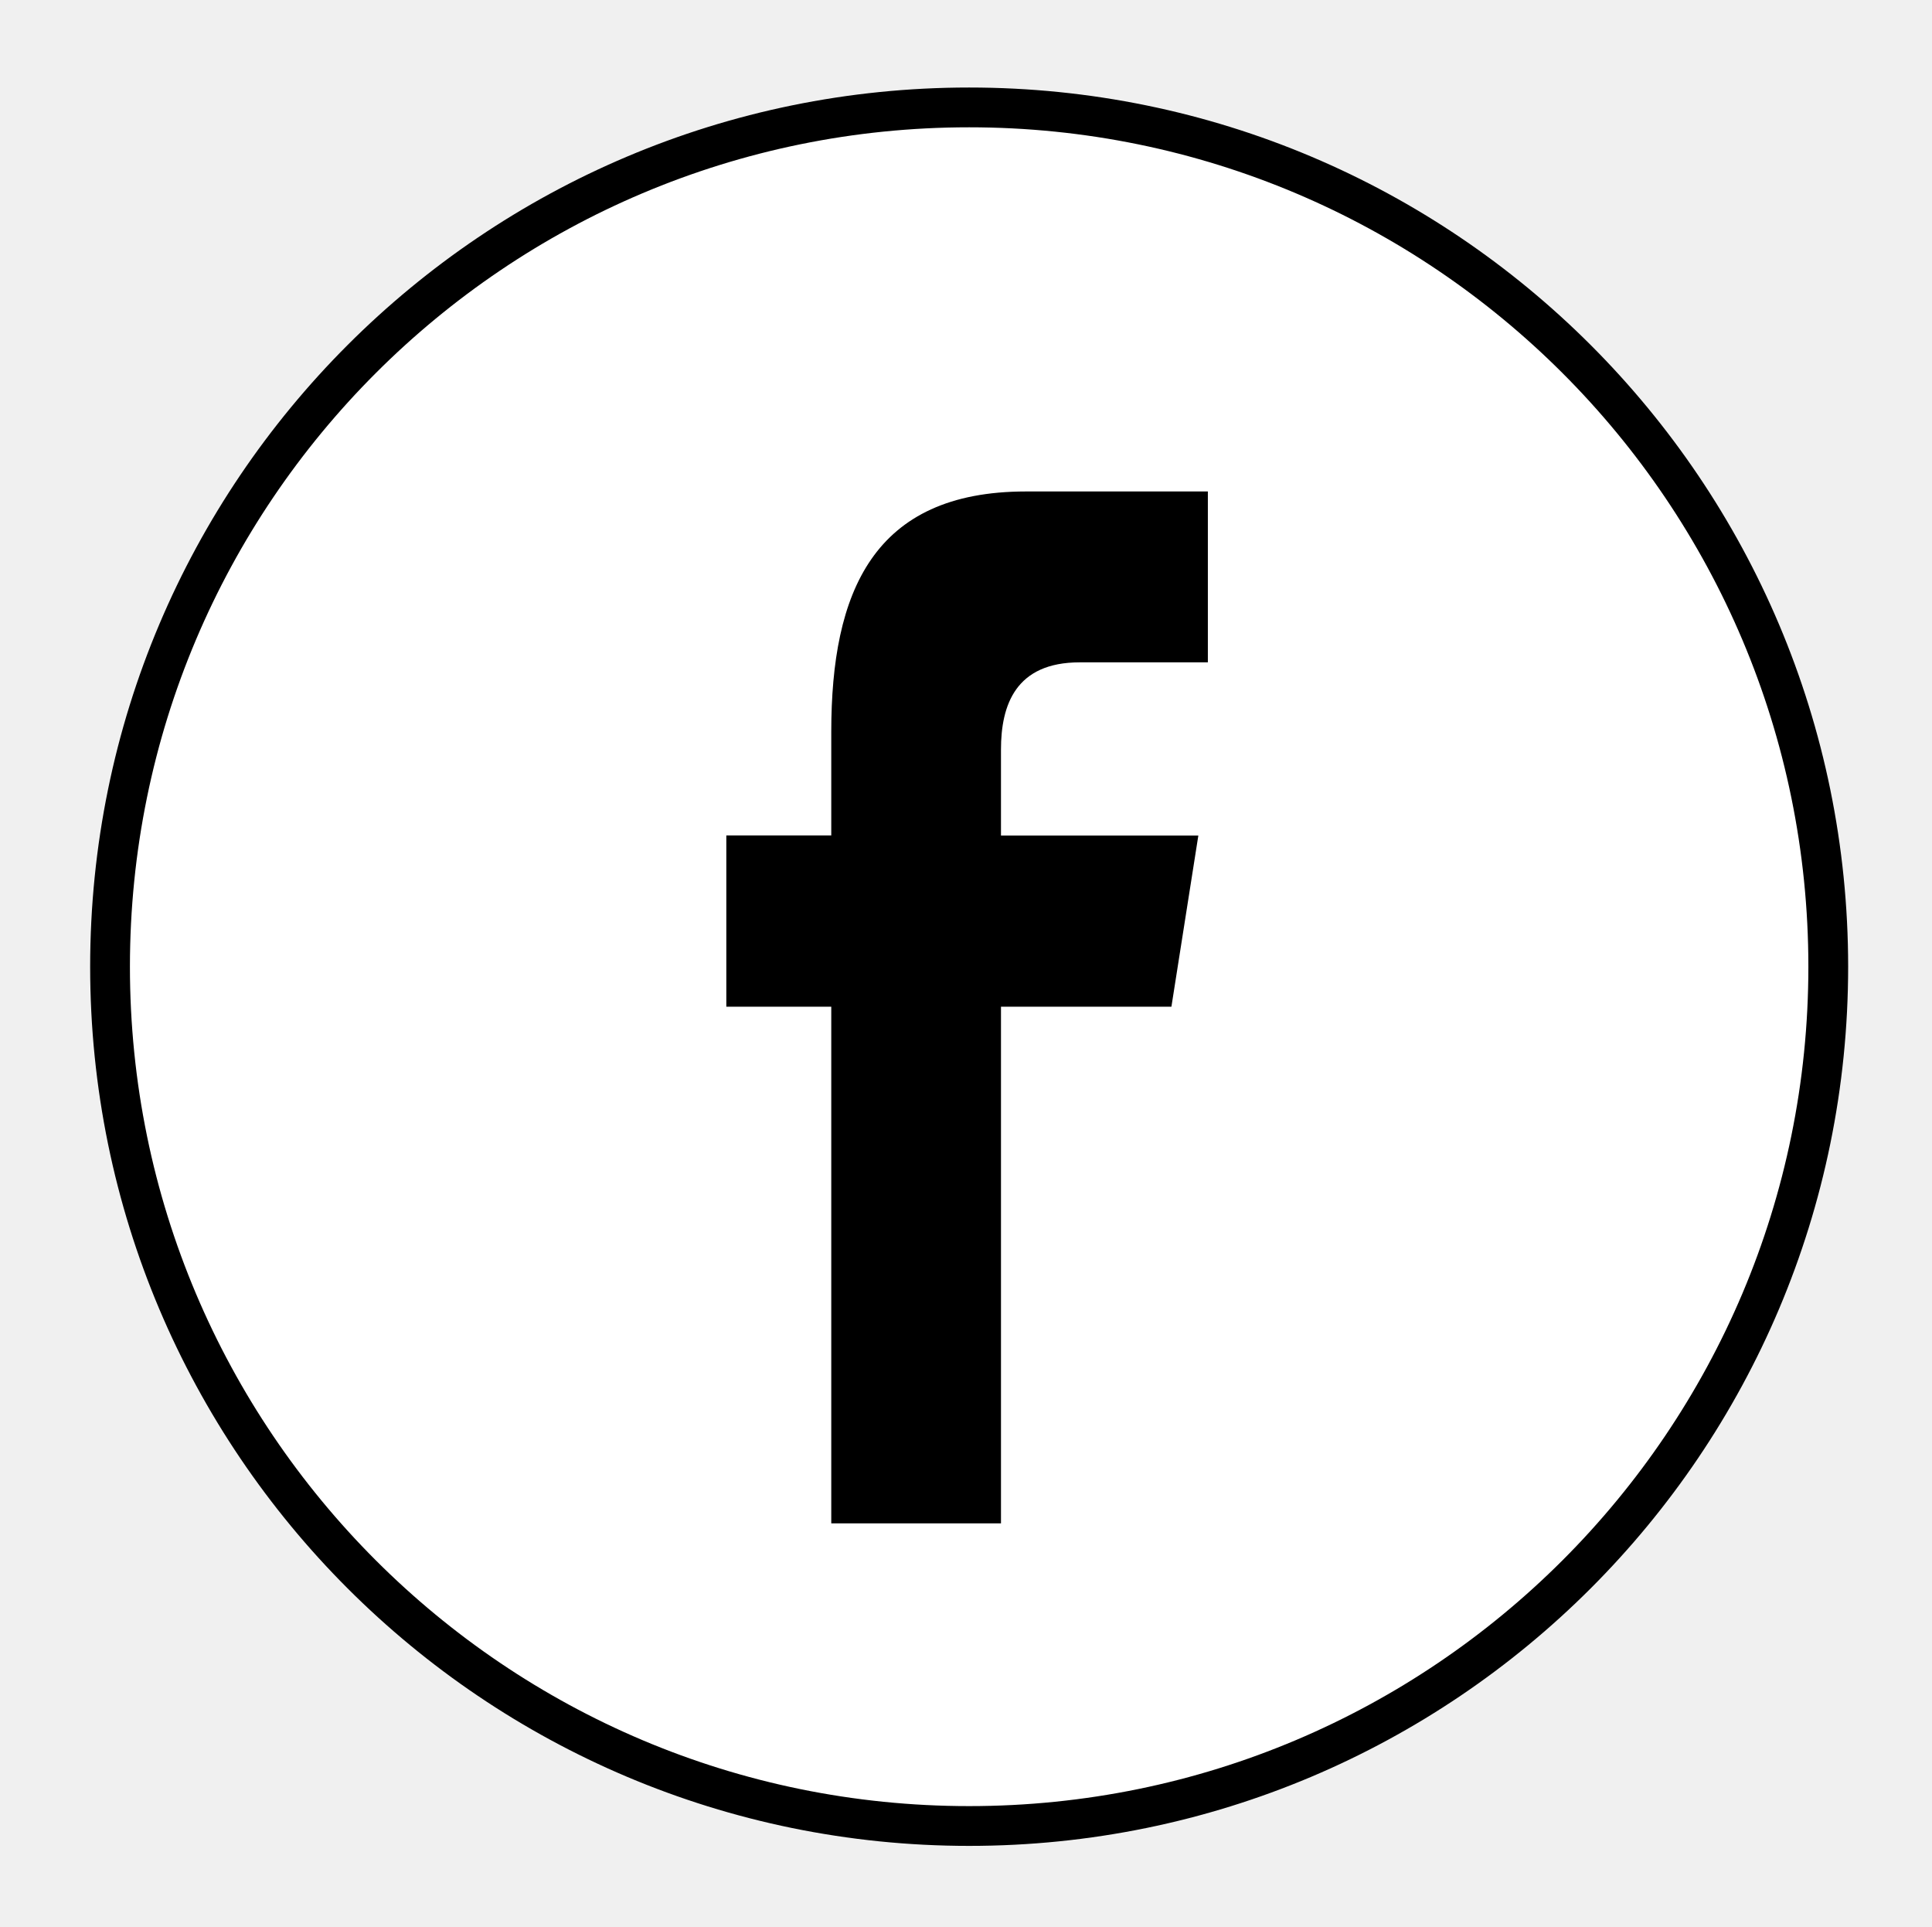
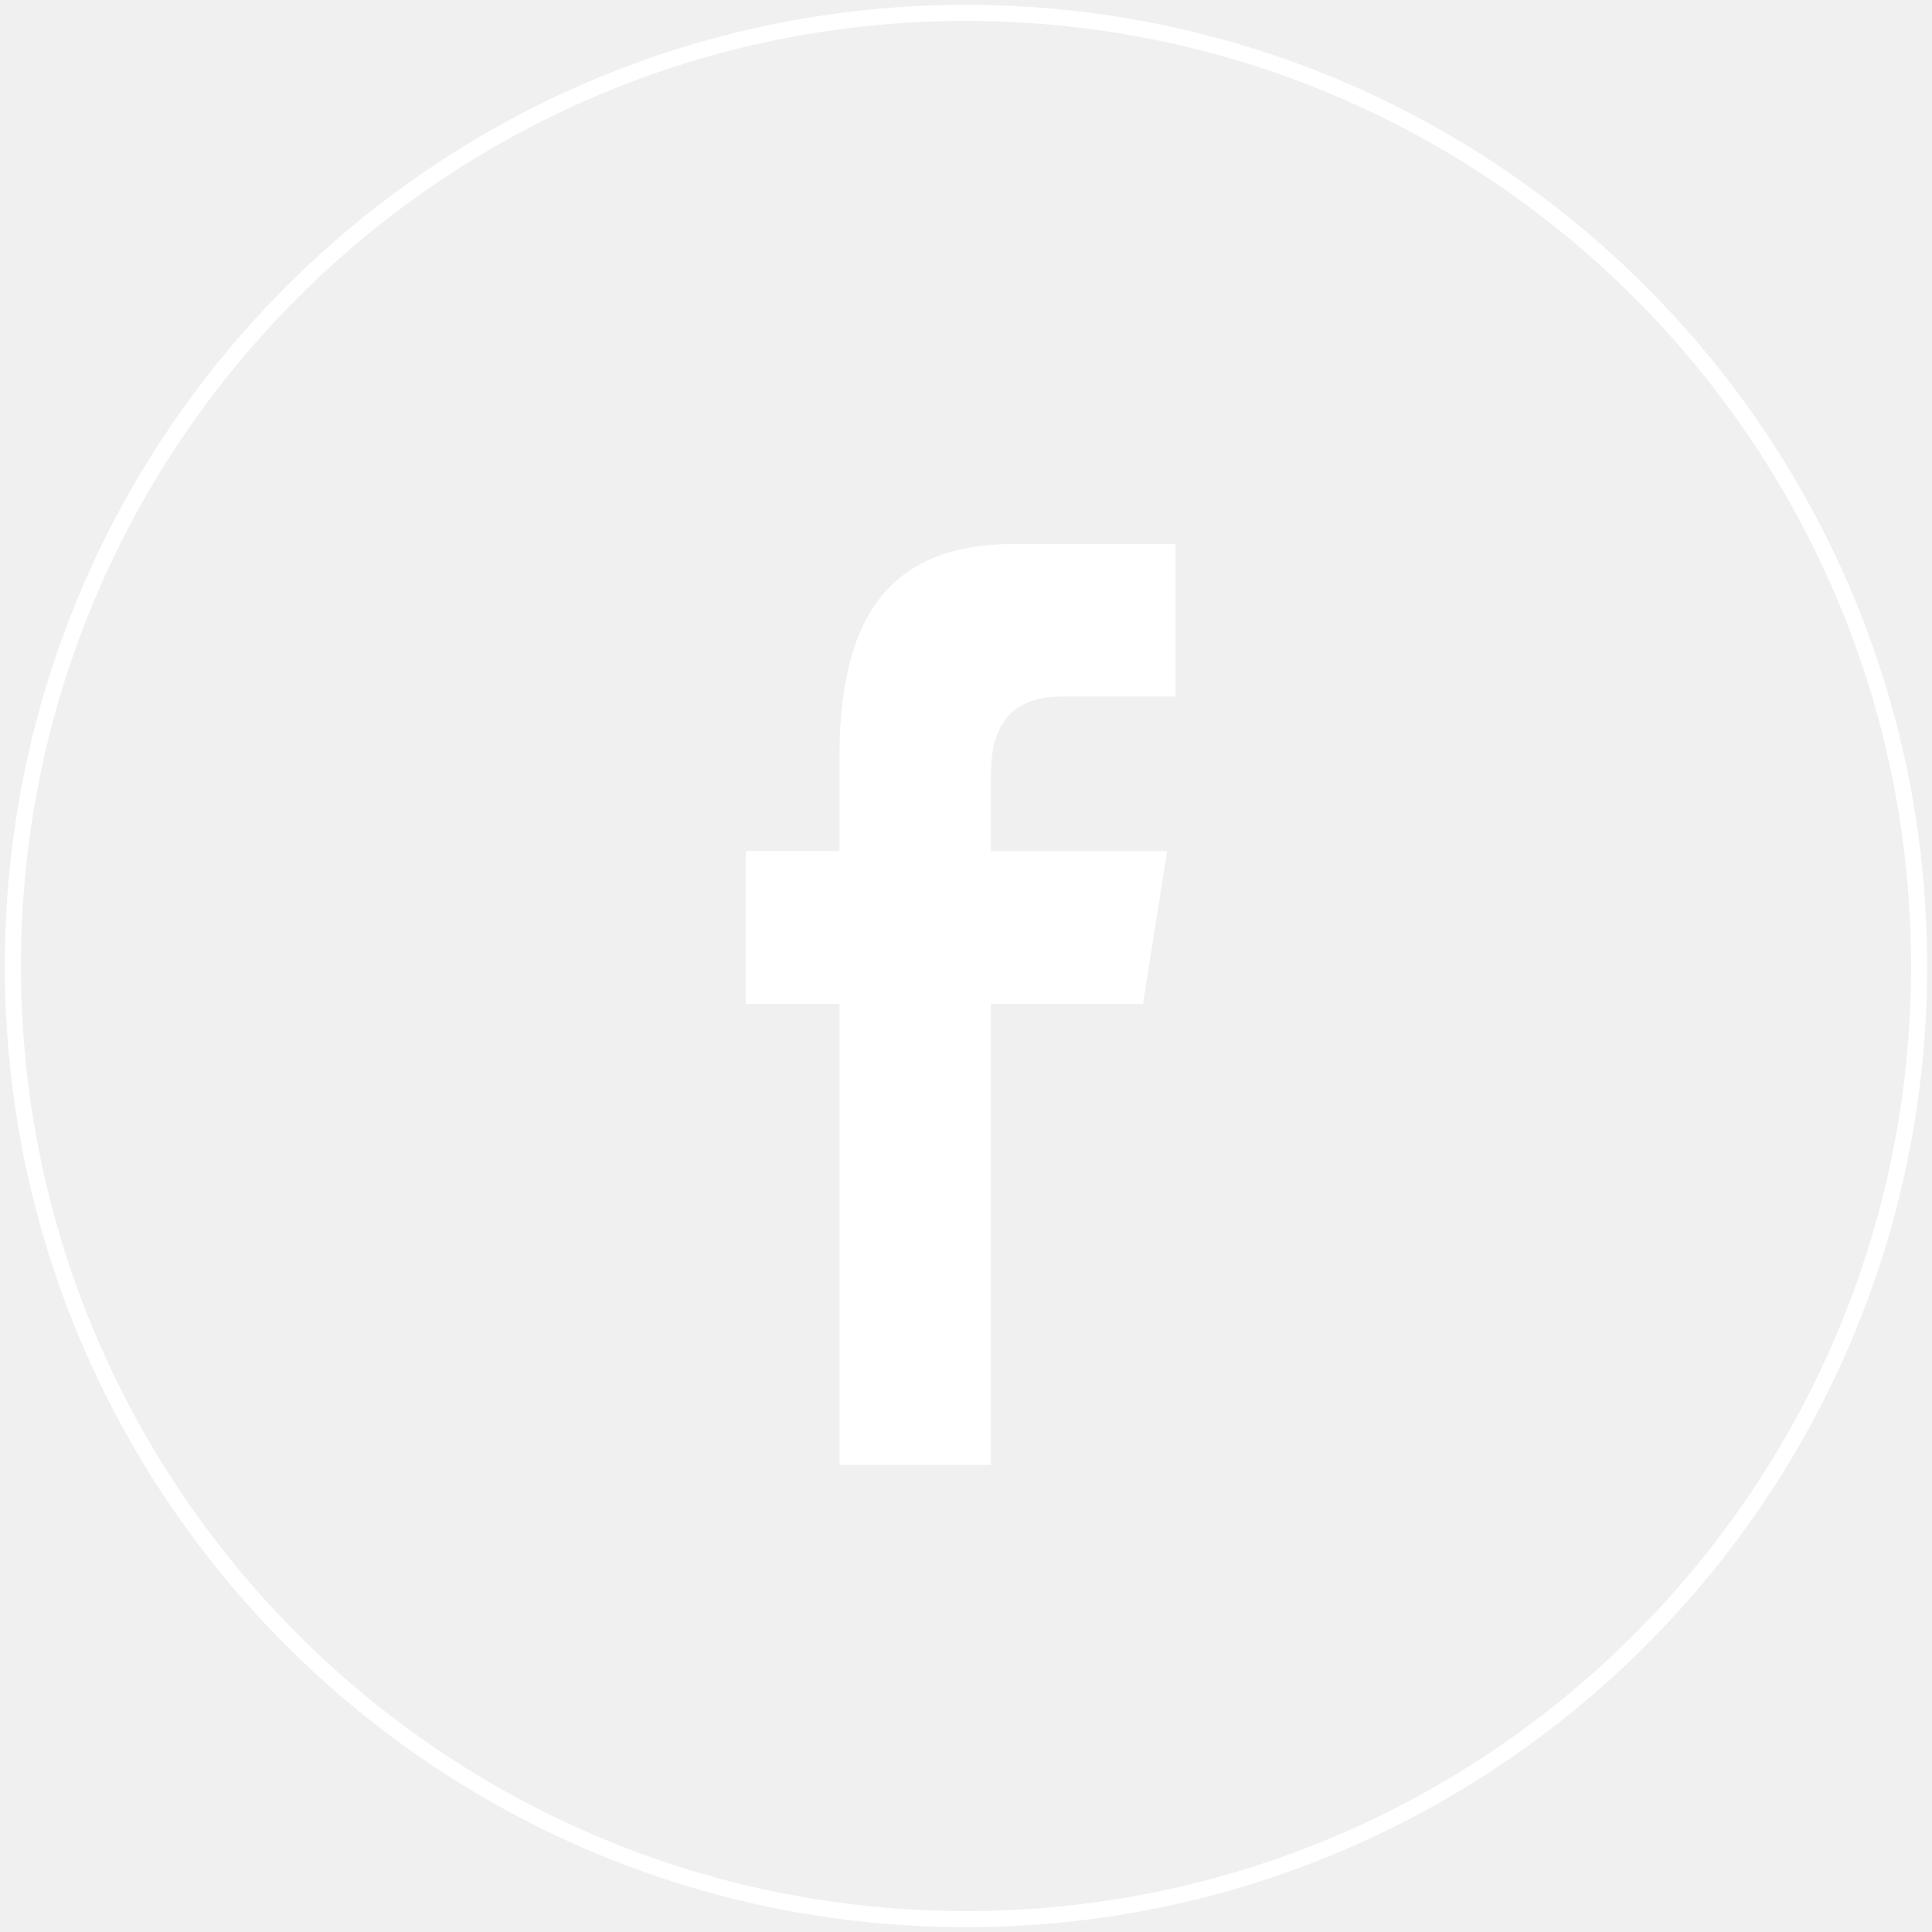
- <svg xmlns="http://www.w3.org/2000/svg" version="1.1" id="Layer_1" x="0px" y="0px" width="485.75px" height="484.25px" viewBox="2 -6 485.75 484.25" enable-background="new 2 -6 485.75 484.25" xml:space="preserve">
-   <path fill="#FFFFFF" stroke="#000000" stroke-width="10" stroke-miterlimit="10" d="M245.667,453c-119.297,0-216-96.703-216-216  s96.703-216,216-216s216,96.703,216,216S364.964,453,245.667,453z" />
-   <path fill="none" stroke="#000000" stroke-width="10" stroke-miterlimit="10" d="M256.167,398.5" />
-   <path fill="none" stroke="#000000" stroke-width="10" stroke-miterlimit="10" d="M256.167,83.5" />
-   <path fill="none" stroke="#000000" stroke-width="10" stroke-miterlimit="10" d="M256.167,398.5" />
-   <path fill="none" stroke="#000000" stroke-width="10" stroke-miterlimit="10" d="M319.167,295.5" />
-   <path fill="none" stroke="#000000" stroke-width="10" stroke-miterlimit="10" d="M256.167,398.5" />
-   <path fill="none" stroke="#000000" stroke-width="10" stroke-miterlimit="10" d="M202.167,295.5" />
-   <path fill="none" stroke="#000000" stroke-width="10" stroke-miterlimit="10" d="M104.417,310.25" />
-   <path fill="none" stroke="#000000" stroke-width="10" stroke-miterlimit="10" d="M408.375,301.625" />
-   <path fill="none" stroke="#000000" stroke-width="10" stroke-miterlimit="10" d="M264.375,120.625" />
-   <path fill="none" stroke="#000000" stroke-width="10" stroke-miterlimit="10" d="M239.618,216.459" />
-   <path fill="none" stroke="#000000" stroke-width="10" stroke-miterlimit="10" d="M288.587,266.1" />
-   <path fill="none" stroke="#000000" stroke-width="10" stroke-miterlimit="10" d="M239.618,216.459" />
-   <path fill="none" stroke="#000000" stroke-width="10" stroke-miterlimit="10" d="M288.587,266.1" />
-   <path fill="none" stroke="#000000" stroke-width="10" stroke-miterlimit="10" d="M228.039,236.397" />
-   <path fill="none" stroke="#000000" stroke-width="10" stroke-miterlimit="10" d="M178.552,285.037" />
-   <path fill="none" stroke="#000000" stroke-width="10" stroke-miterlimit="10" d="M278.951,215.793" />
-   <path fill="none" stroke="#000000" stroke-width="10" stroke-miterlimit="10" d="M327.921,265.433" />
-   <path fill="none" stroke="#000000" stroke-width="10" stroke-miterlimit="10" d="M147.372,207.731" />
-   <path fill="none" stroke="#000000" stroke-width="10" stroke-miterlimit="10" d="M97.885,256.37" />
-   <path fill="none" stroke="#000000" stroke-width="10" stroke-miterlimit="10" d="M267.39,238.328" />
-   <path fill="none" stroke="#000000" stroke-width="10" stroke-miterlimit="10" d="M217.749,287.297" />
-   <path fill="none" stroke="#000000" stroke-width="10" stroke-miterlimit="10" d="M266.785,244.749" />
-   <path fill="none" stroke="#000000" stroke-width="10" stroke-miterlimit="10" d="M218.146,195.262" />
-   <path fill="none" stroke="#000000" stroke-width="10" stroke-miterlimit="10" d="M213.375,124.625" />
-   <path fill="none" stroke="#000000" stroke-width="10" stroke-miterlimit="10" d="M117.375,124.625" />
-   <path fill="none" stroke="#000000" stroke-width="10" stroke-miterlimit="10" d="M122.375,120.625" />
-   <path fill="none" stroke="#000000" stroke-width="10" stroke-miterlimit="10" d="M122.375,216.625" />
-   <path fill="none" stroke="#000000" stroke-width="10" stroke-miterlimit="10" d="M122.375,250.625" />
-   <path fill="none" stroke="#000000" stroke-width="10" stroke-miterlimit="10" d="M122.375,346.625" />
-   <path fill="none" stroke="#000000" stroke-width="10" stroke-miterlimit="10" d="M118.375,341.625" />
-   <path fill="none" stroke="#000000" stroke-width="10" stroke-miterlimit="10" d="M214.375,341.625" />
-   <path fill="none" stroke="#000000" stroke-width="10" stroke-miterlimit="10" d="M275.375,340.625" />
-   <path fill="none" stroke="#000000" stroke-width="10" stroke-miterlimit="10" d="M371.375,340.625" />
-   <path fill="none" stroke="#000000" stroke-width="10" stroke-miterlimit="10" d="M366.375,344.625" />
-   <path fill="none" stroke="#000000" stroke-width="10" stroke-miterlimit="10" d="M366.375,248.625" />
-   <path fill="none" stroke="#000000" stroke-width="10" stroke-miterlimit="10" d="M371.375,124.625" />
-   <path fill="none" stroke="#000000" stroke-width="10" stroke-miterlimit="10" d="M275.375,124.625" />
-   <path fill="none" stroke="#000000" stroke-width="10" stroke-miterlimit="10" d="M366.375,119.625" />
-   <path fill="none" stroke="#000000" stroke-width="10" stroke-miterlimit="10" d="M366.375,215.625" />
-   <path d="M253.669,376.924V247.058h42.852l6.77-43.036h-49.623v-21.58c0-11.23,3.682-21.948,19.8-21.948h32.216V117.54h-45.736  c-38.455,0-48.948,25.323-48.948,60.423v26.039h-26.386v43.057h26.386v129.866L253.669,376.924L253.669,376.924z" />
+ <svg xmlns="http://www.w3.org/2000/svg" version="1.1" id="Layer_1" x="0px" y="0px" width="600px" height="600px" viewBox="0 0 600 600" enable-background="new 0 0 600 600" xml:space="preserve">
+   <g>
+     <path fill="none" stroke="#FFFFFF" stroke-width="5" stroke-miterlimit="10" d="M300,596C136.519,596,4,463.481,4,300   S136.519,4,300,4s296,132.519,296,296S463.481,596,300,596z" />
+     <g>
+       <path fill="#010101" stroke="#FDFDFE" stroke-width="5" stroke-miterlimit="10" d="M188.984,221" />
+       <path fill="#010101" stroke="#FDFDFE" stroke-width="5" stroke-miterlimit="10" d="M381.016,412.984" />
+       <path fill="#010101" stroke="#FDFDFE" stroke-width="5" stroke-miterlimit="10" d="M220.984,413.016" />
+     </g>
+   </g>
+   <path fill="#FFFFFF" d="M307.743,454.924V311.754h47.242l7.463-47.445h-54.707v-23.791c0-12.381,4.059-24.197,21.829-24.197h35.516  v-47.355h-50.421c-42.394,0-53.962,27.918-53.962,66.613v28.706h-29.09v47.468h29.09v143.171L307.743,454.924L307.743,454.924z" />
</svg>
